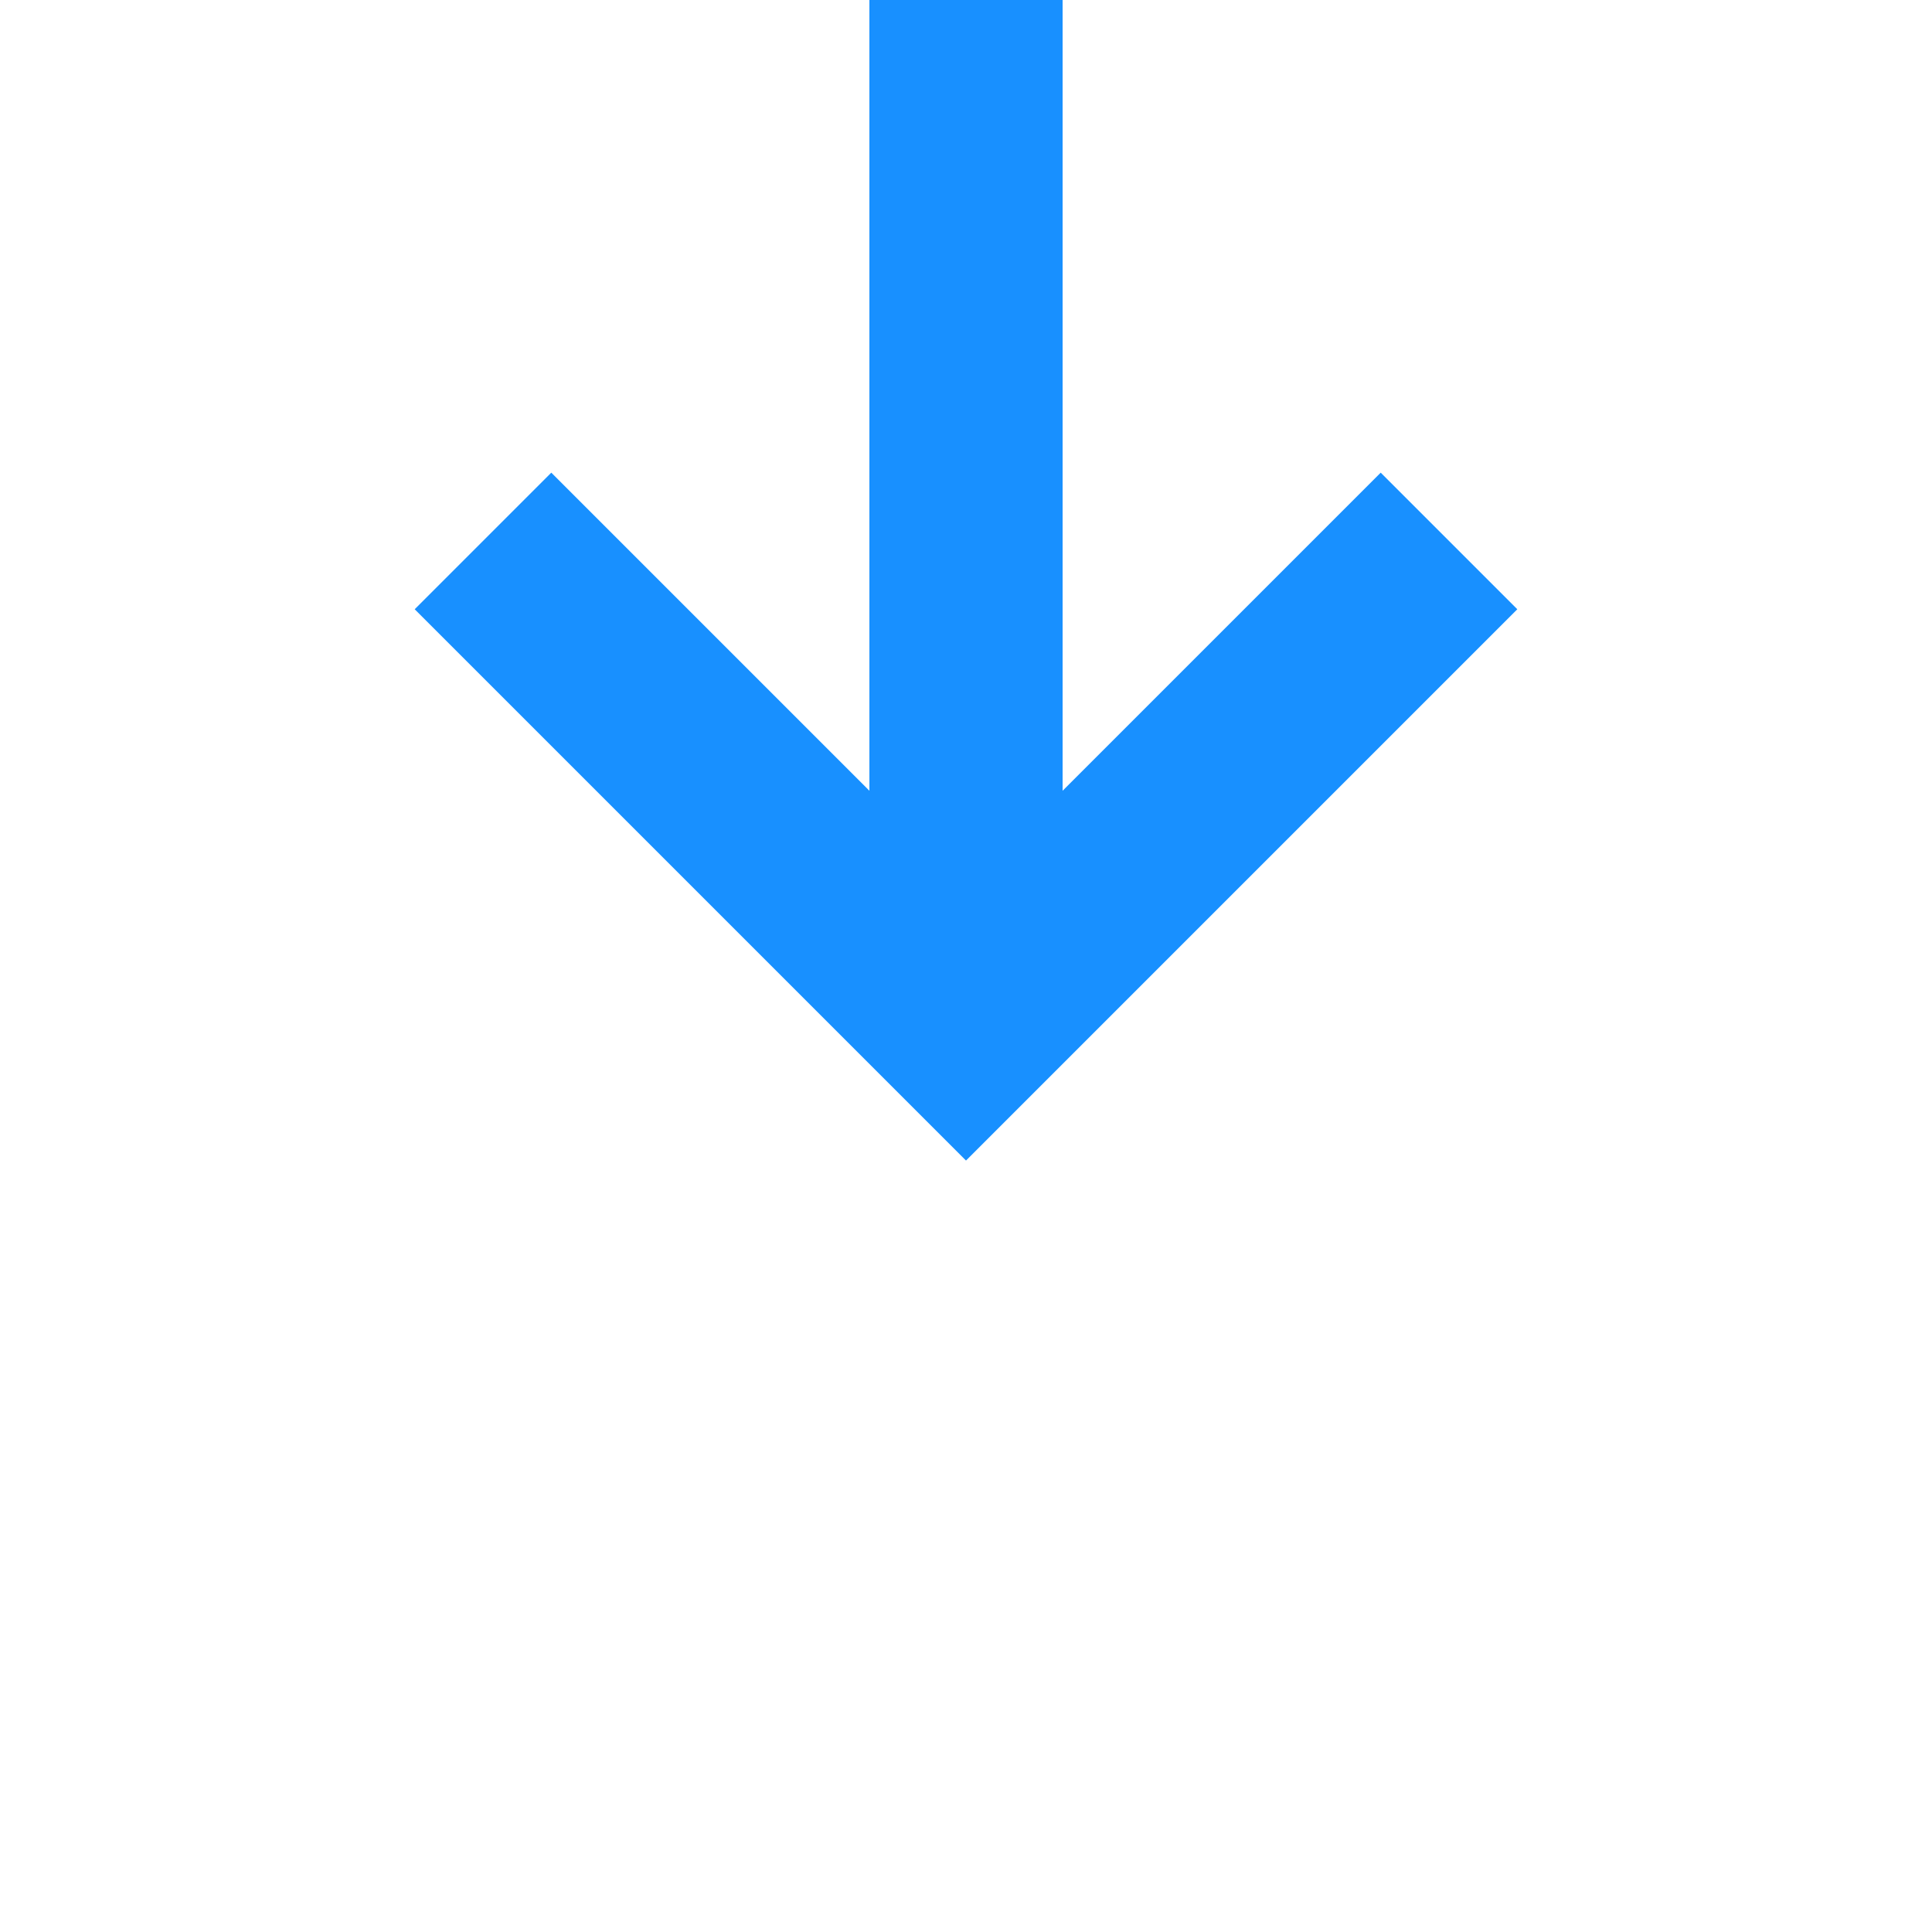
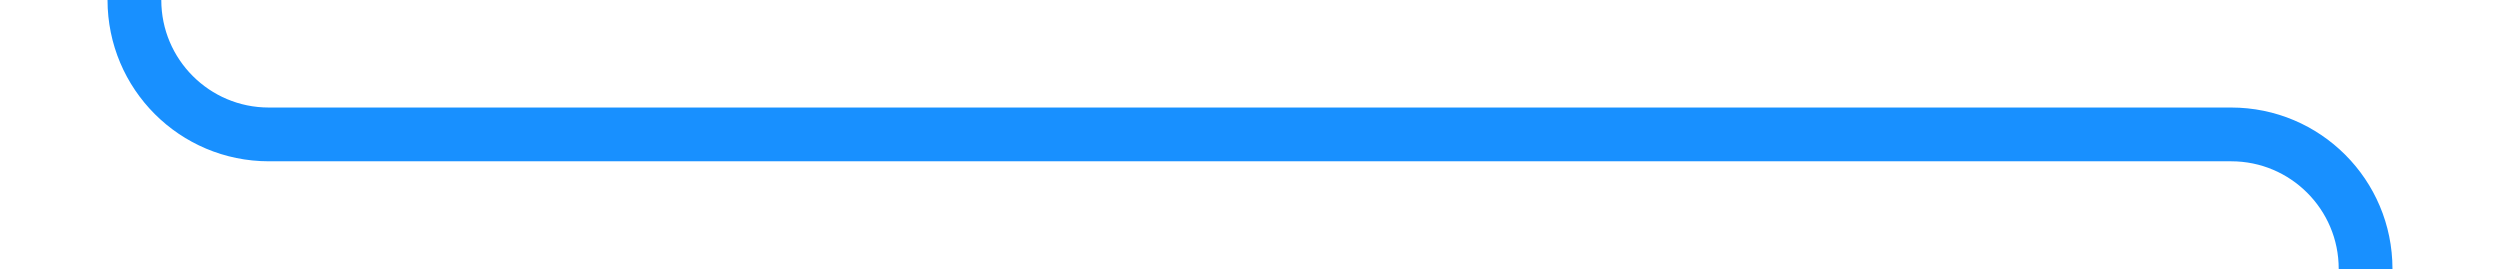
- <svg xmlns="http://www.w3.org/2000/svg" version="1.1" width="20px" height="20px" preserveAspectRatio="xMinYMid meet" viewBox="510 301  20 18">
-   <path d="M 520 261  L 520 310  " stroke-width="2" stroke="#1890ff" fill="none" />
-   <path d="M 524.293 304.893  L 520 309.186  L 515.707 304.893  L 514.293 306.307  L 519.293 311.307  L 520 312.014  L 520.707 311.307  L 525.707 306.307  L 524.293 304.893  Z " fill-rule="nonzero" fill="#1890ff" stroke="none" />
+ <svg xmlns="http://www.w3.org/2000/svg" version="1.1" width="93px" height="10px" preserveAspectRatio="xMinYMid meet" viewBox="594 166  93 8">
+   <path d="M 599 145  L 599 165  A 5 5 0 0 0 604 170 L 677 170  A 5 5 0 0 1 682 175 L 682 199  " stroke-width="2" stroke="#1890ff" fill="none" />
+   <path d="M 686.293 193.893  L 682 198.186  L 677.707 193.893  L 676.293 195.307  L 681.293 200.307  L 682 201.014  L 682.707 200.307  L 687.707 195.307  L 686.293 193.893  Z " fill-rule="nonzero" fill="#1890ff" stroke="none" />
</svg>
